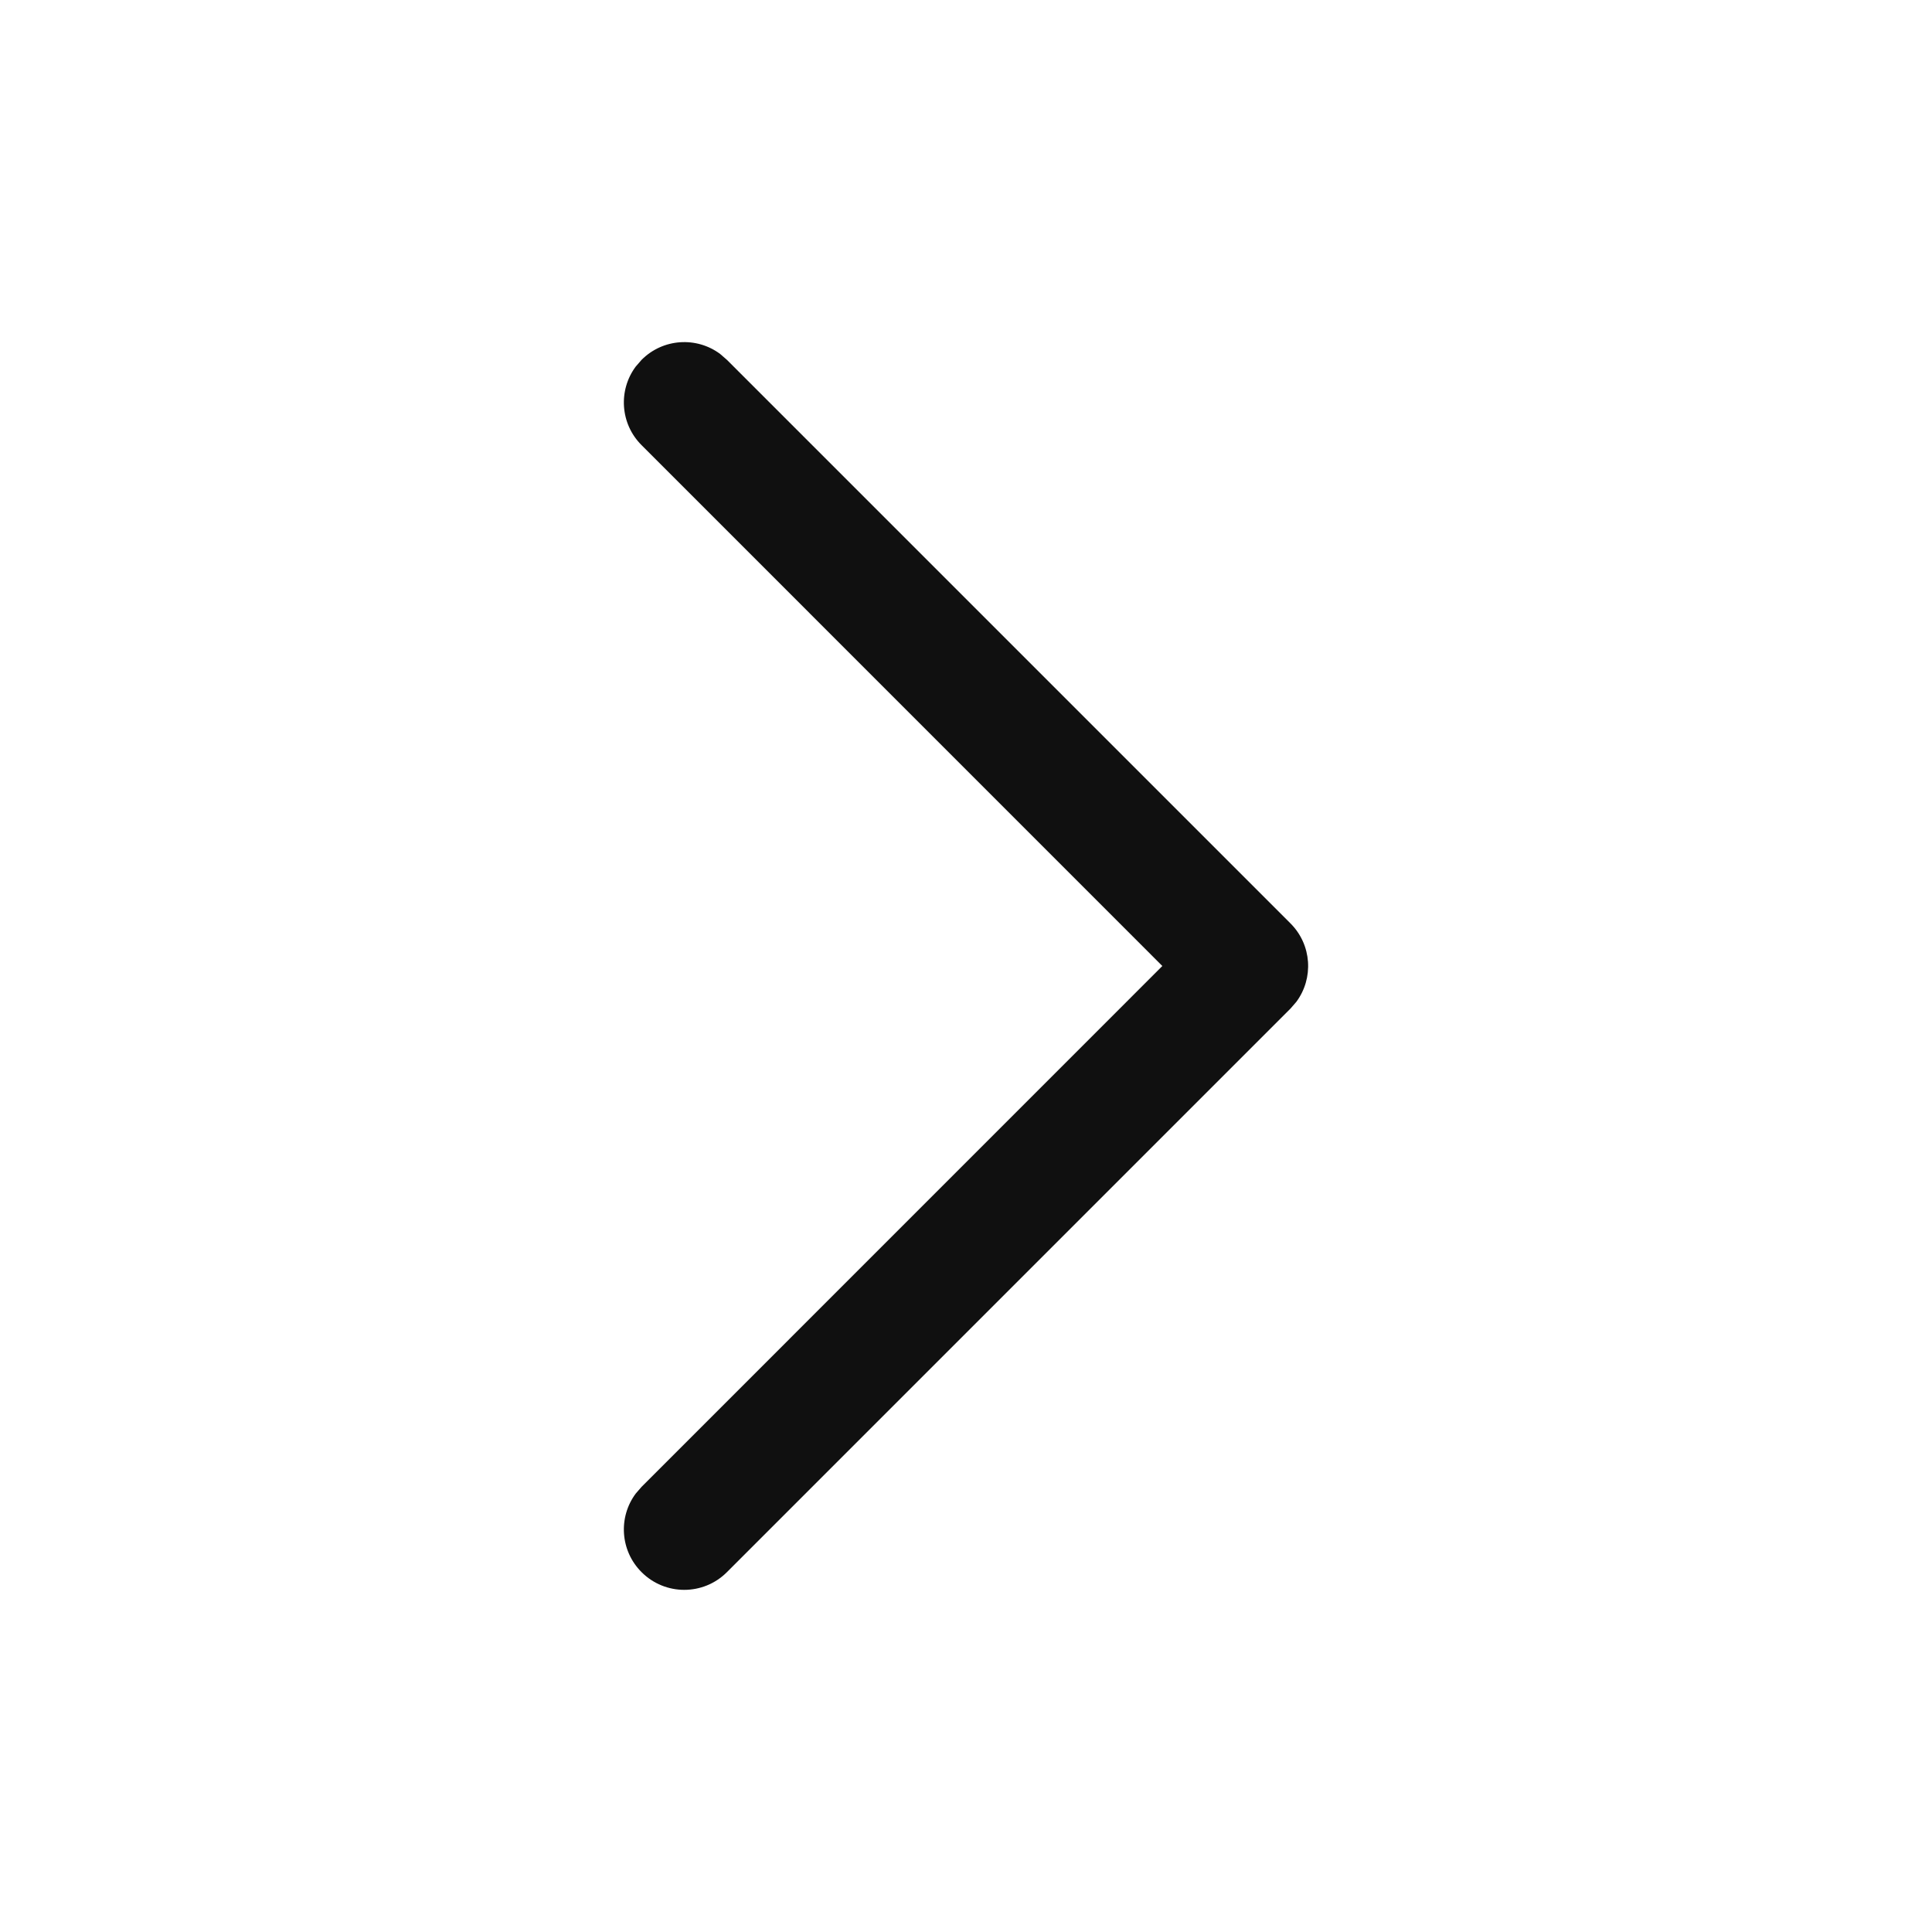
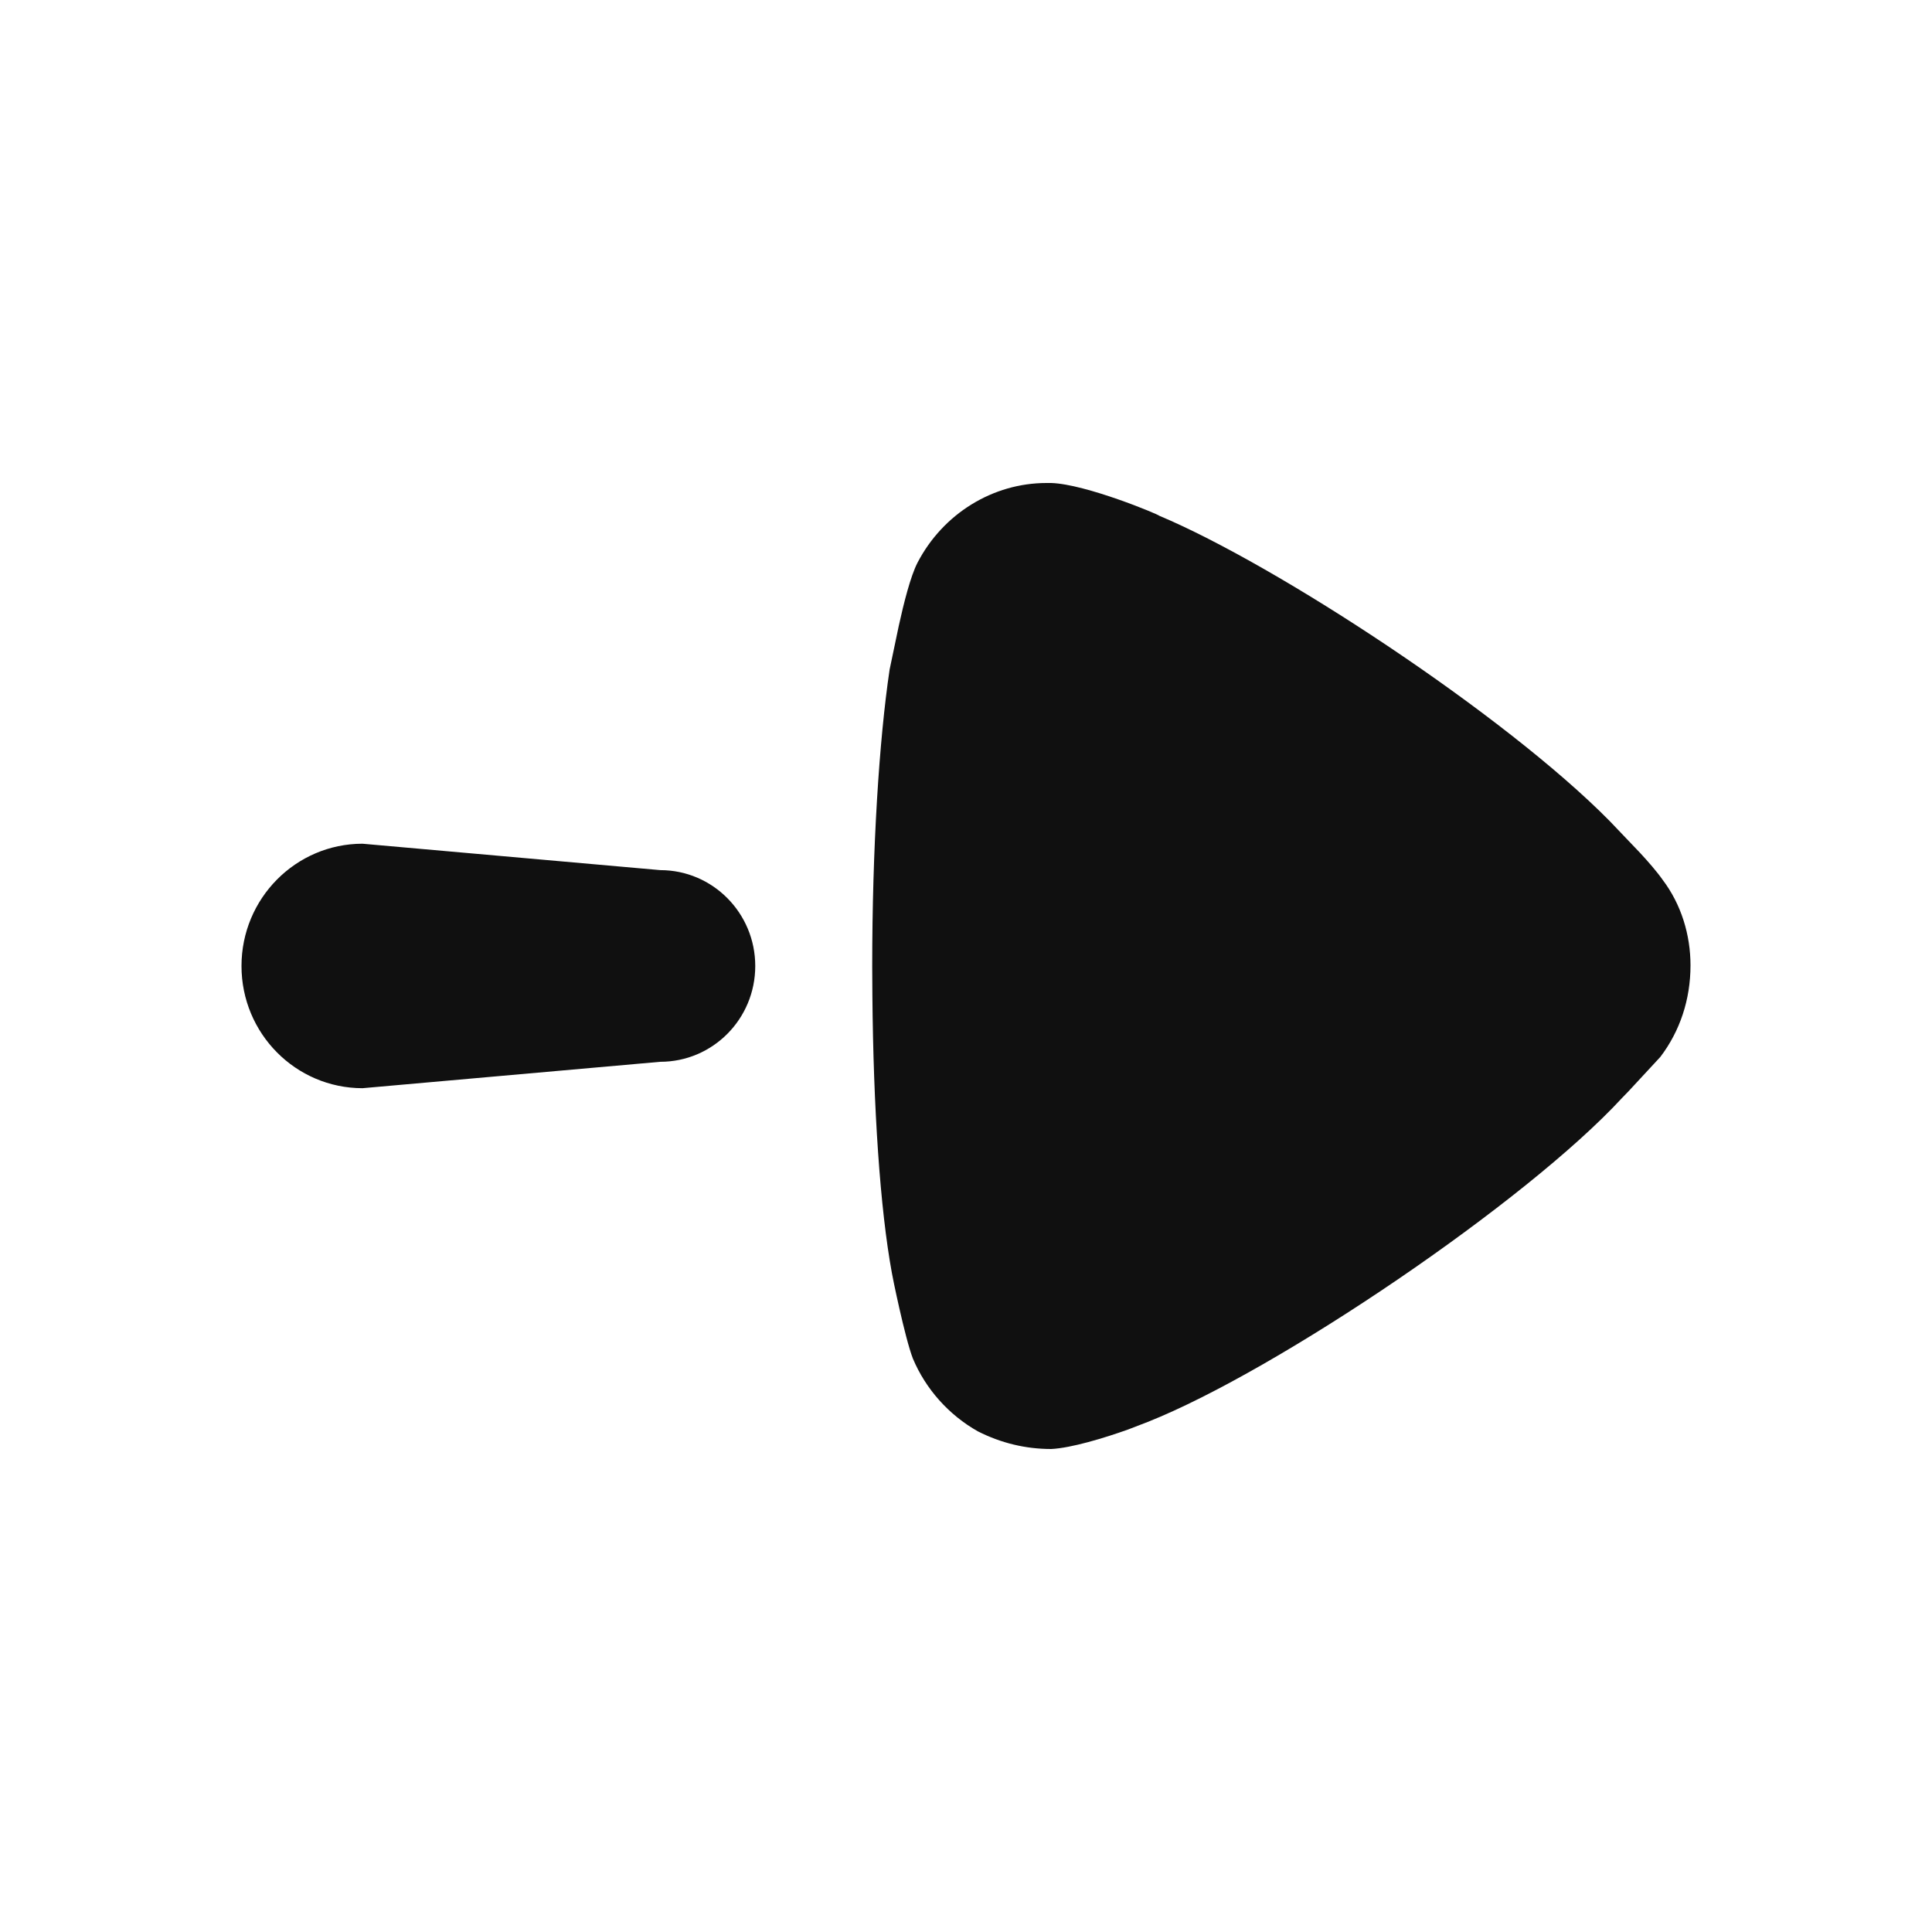
<svg xmlns="http://www.w3.org/2000/svg" width="24" height="24" viewBox="0 0 24 24" fill="none">
-   <path d="M7.97 19.53C7.703 19.264 7.679 18.847 7.897 18.554L7.97 18.47L14.439 12L7.97 5.53C7.703 5.264 7.679 4.847 7.897 4.554L7.97 4.47C8.236 4.203 8.653 4.179 8.946 4.397L9.03 4.47L16.03 11.47C16.297 11.736 16.321 12.153 16.103 12.446L16.03 12.53L9.03 19.53C8.737 19.823 8.263 19.823 7.97 19.53Z" fill="#101010" />
+   <g transform="translate(3 6)">
+     <path d="M10.059 0C10.49 0.014 11.393 0.391 11.401 0.407C12.865 1.022 15.69 2.876 16.994 4.197L17.373 4.594C17.472 4.701 17.584 4.829 17.653 4.928C17.885 5.234 18 5.613 18 5.992C18 6.415 17.87 6.808 17.625 7.13L17.235 7.551L17.148 7.641C15.965 8.924 12.873 11.022 11.257 11.664L11.013 11.758C10.719 11.863 10.308 11.988 10.059 12C9.741 12 9.437 11.927 9.148 11.781C8.787 11.578 8.499 11.255 8.34 10.876C8.239 10.614 8.08 9.83 8.079 9.812C7.933 9.018 7.849 7.765 7.837 6.36L7.835 6.007C7.835 4.535 7.921 3.193 8.051 2.318L8.165 1.774C8.228 1.487 8.311 1.159 8.397 0.991C8.715 0.379 9.336 0 10 0H10.059ZM5.202 4.809C5.853 4.809 6.382 5.342 6.382 6C6.382 6.659 5.853 7.19 5.202 7.19L1.503 7.518C0.673 7.517 0 6.838 0 6C0 5.162 0.673 4.482 1.503 4.481L5.202 4.809Z" fill="#101010" />
+   </g>
</svg>
